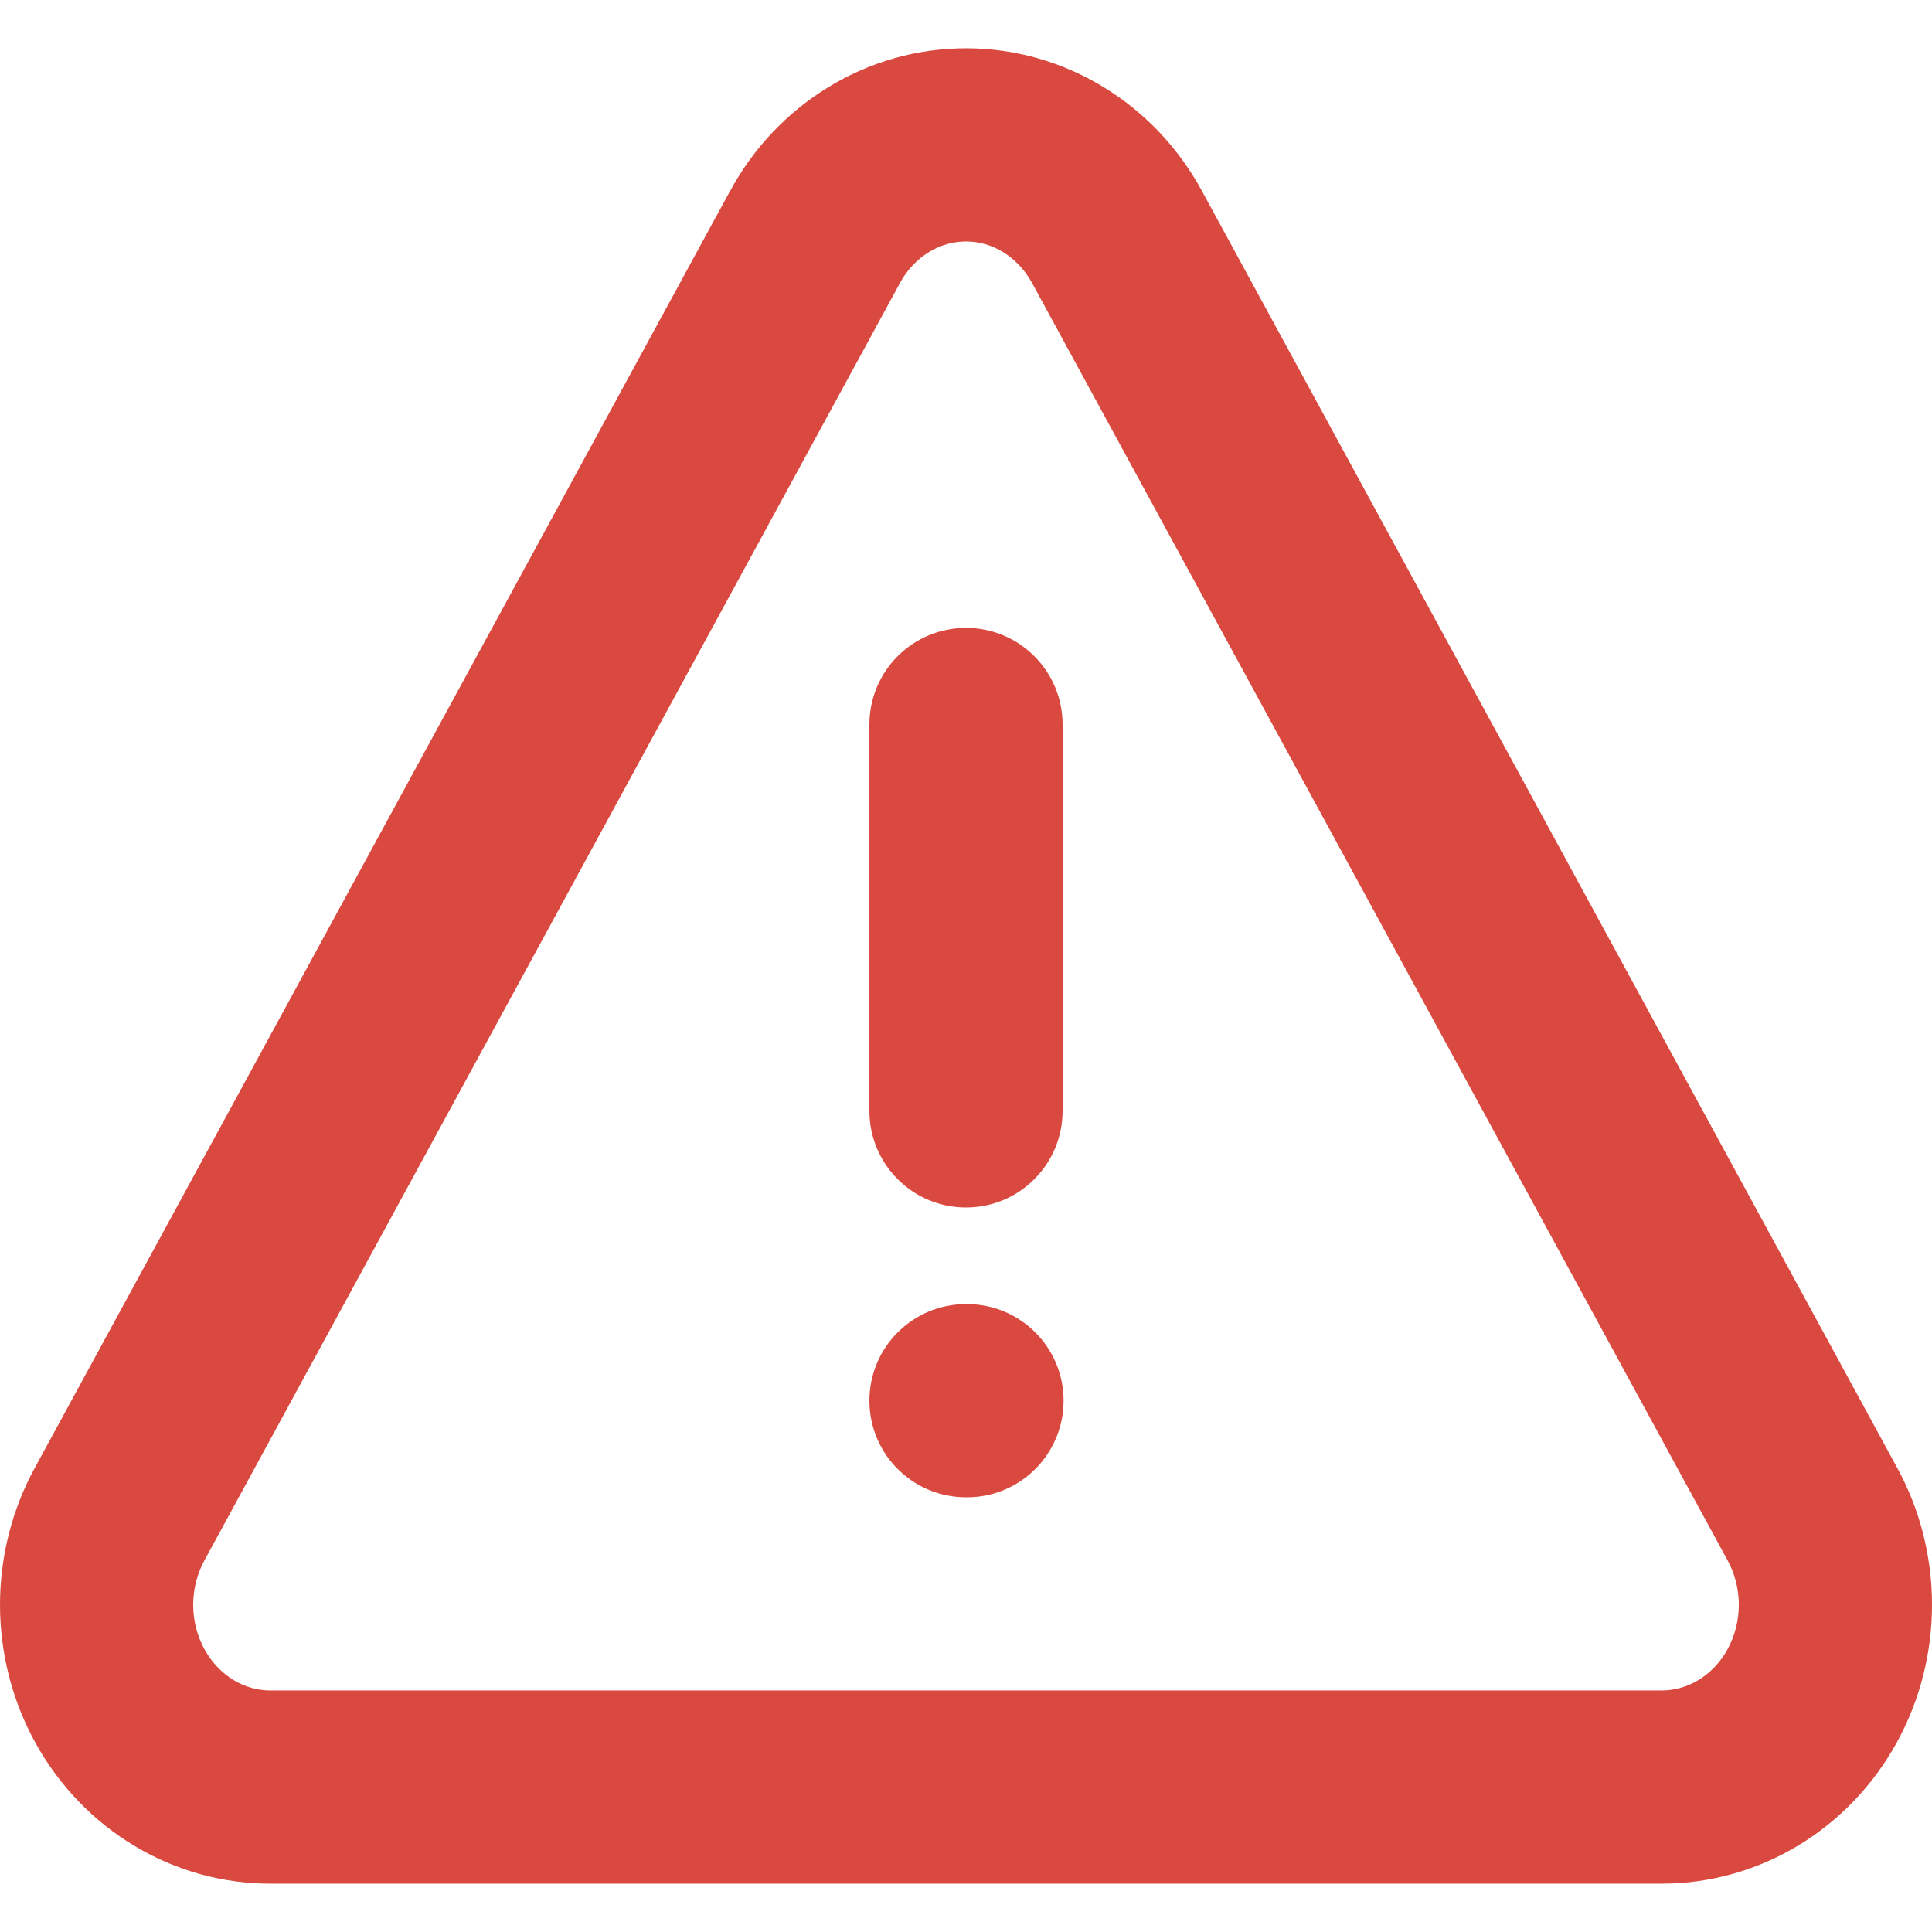
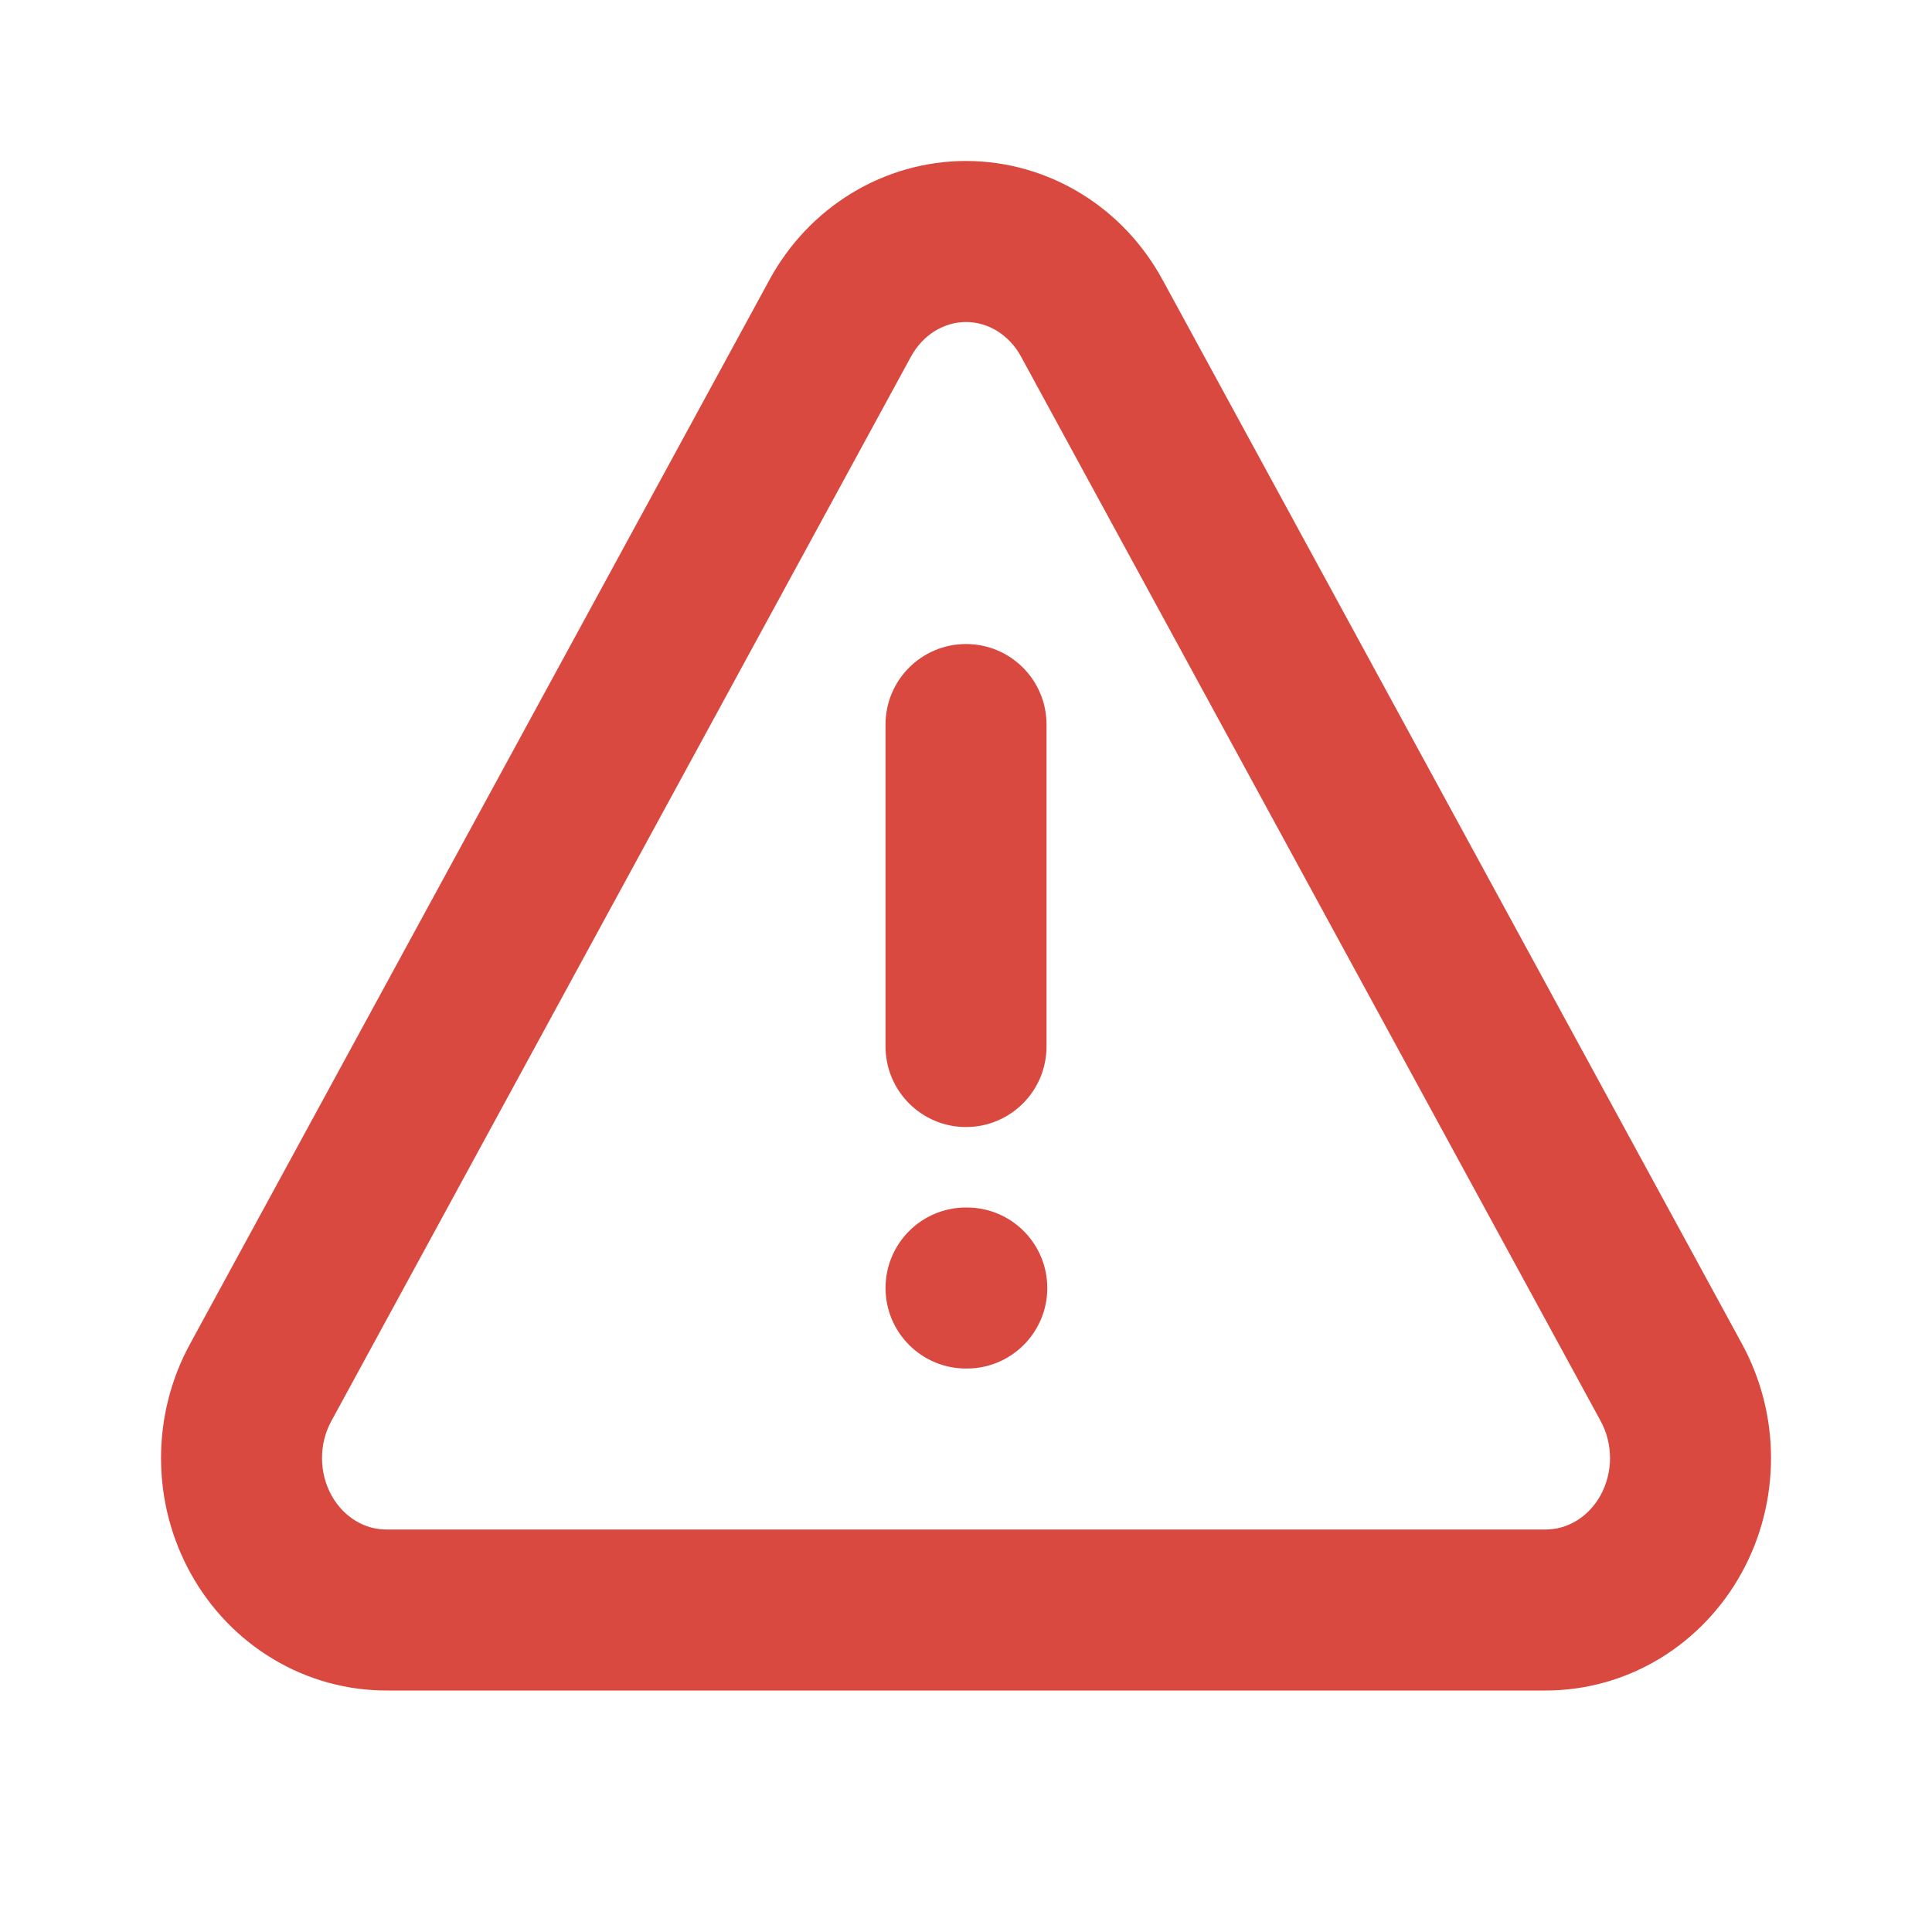
- <svg xmlns="http://www.w3.org/2000/svg" width="40" height="40" viewBox="0 0 33.333 31.667" fill="none">
-   <path d="M16.667 10C17.587 10 18.333 10.746 18.333 11.667V18.333C18.333 19.254 17.587 20 16.667 20C15.746 20 15 19.254 15 18.333V11.667C15 10.746 15.746 10 16.667 10Z" fill="#DA493F" />
-   <path d="M16.667 21.667C15.746 21.667 15 22.413 15 23.333C15 24.254 15.746 25 16.667 25H16.683C17.604 25 18.35 24.254 18.35 23.333C18.35 22.413 17.604 21.667 16.683 21.667H16.667Z" fill="#DA493F" />
-   <path fill-rule="evenodd" clip-rule="evenodd" d="M14.288 0.673C15.004 0.234 15.825 0 16.667 0C17.508 0 18.329 0.234 19.045 0.673C19.76 1.11 20.342 1.731 20.74 2.467L20.741 2.469L32.725 24.478L32.727 24.481C33.126 25.207 33.333 26.025 33.333 26.853C33.334 27.682 33.126 28.501 32.727 29.228C32.327 29.956 31.746 30.57 31.035 31.002C30.323 31.434 29.508 31.666 28.674 31.666H4.698C3.863 31.673 3.046 31.448 2.329 31.02C1.611 30.592 1.024 29.978 0.618 29.249C0.213 28.52 0.002 27.698 1.10598e-05 26.865C-0.002 26.033 0.205 25.211 0.606 24.482L0.608 24.478L12.592 2.469L12.594 2.467C12.992 1.731 13.573 1.11 14.288 0.673ZM16.667 3.333C16.447 3.333 16.227 3.394 16.027 3.516C15.826 3.639 15.65 3.822 15.525 4.053L15.523 4.058L3.529 26.085C3.402 26.315 3.333 26.582 3.333 26.858C3.334 27.134 3.404 27.4 3.532 27.63C3.659 27.858 3.836 28.038 4.037 28.158C4.237 28.277 4.457 28.335 4.676 28.333L4.691 28.333L28.67 28.333C28.888 28.333 29.107 28.273 29.305 28.152C29.504 28.032 29.68 27.852 29.805 27.623C29.931 27.394 30 27.128 30 26.854C30 26.579 29.931 26.314 29.805 26.085L29.801 26.078L17.811 4.058L17.808 4.053C17.683 3.822 17.507 3.639 17.306 3.516C17.107 3.394 16.886 3.333 16.667 3.333Z" fill="#DA493F" />
+ <svg xmlns="http://www.w3.org/2000/svg" width="40" height="40" viewBox="0 0 40 40" fill="none">
+   <path d="M20 13.334C20.921 13.334 21.667 14.08 21.667 15V21.667C21.667 22.587 20.921 23.334 20 23.334C19.08 23.334 18.334 22.587 18.334 21.667V15C18.334 14.08 19.08 13.334 20 13.334Z" fill="#DA493F" />
+   <path d="M20 25C19.08 25 18.334 25.746 18.334 26.667C18.334 27.587 19.08 28.334 20 28.334H20.017C20.937 28.334 21.683 27.587 21.683 26.667C21.683 25.746 20.937 25 20.017 25H20Z" fill="#DA493F" />
+   <path fill-rule="evenodd" clip-rule="evenodd" d="M17.622 4.006C18.338 3.568 19.159 3.333 20 3.333C20.841 3.333 21.663 3.568 22.379 4.006C23.094 4.443 23.675 5.065 24.073 5.8L24.075 5.803L36.059 27.811L36.061 27.815C36.459 28.541 36.667 29.358 36.667 30.186C36.667 31.016 36.46 31.835 36.06 32.562C35.66 33.289 35.079 33.904 34.368 34.336C33.656 34.768 32.842 34.999 32.007 35H8.032C7.197 35.006 6.379 34.781 5.663 34.354C4.945 33.926 4.357 33.312 3.952 32.583C3.547 31.854 3.335 31.032 3.334 30.198C3.332 29.366 3.539 28.545 3.94 27.815L3.942 27.811L15.926 5.803L15.927 5.8C16.325 5.065 16.907 4.443 17.622 4.006ZM20 6.667C19.781 6.667 19.56 6.728 19.36 6.85C19.16 6.973 18.984 7.155 18.859 7.387L18.856 7.392L6.862 29.418C6.735 29.648 6.666 29.915 6.667 30.191C6.667 30.467 6.738 30.734 6.865 30.963C6.992 31.192 7.169 31.371 7.37 31.491C7.57 31.611 7.79 31.669 8.009 31.667L8.025 31.667L32.004 31.667C32.221 31.666 32.44 31.607 32.639 31.486C32.838 31.365 33.013 31.185 33.139 30.956C33.264 30.727 33.334 30.462 33.334 30.187C33.333 29.913 33.264 29.647 33.138 29.418L33.135 29.412L21.144 7.392L21.142 7.387C21.017 7.155 20.84 6.973 20.64 6.85C20.44 6.728 20.22 6.667 20 6.667Z" fill="#DA493F" />
</svg>
